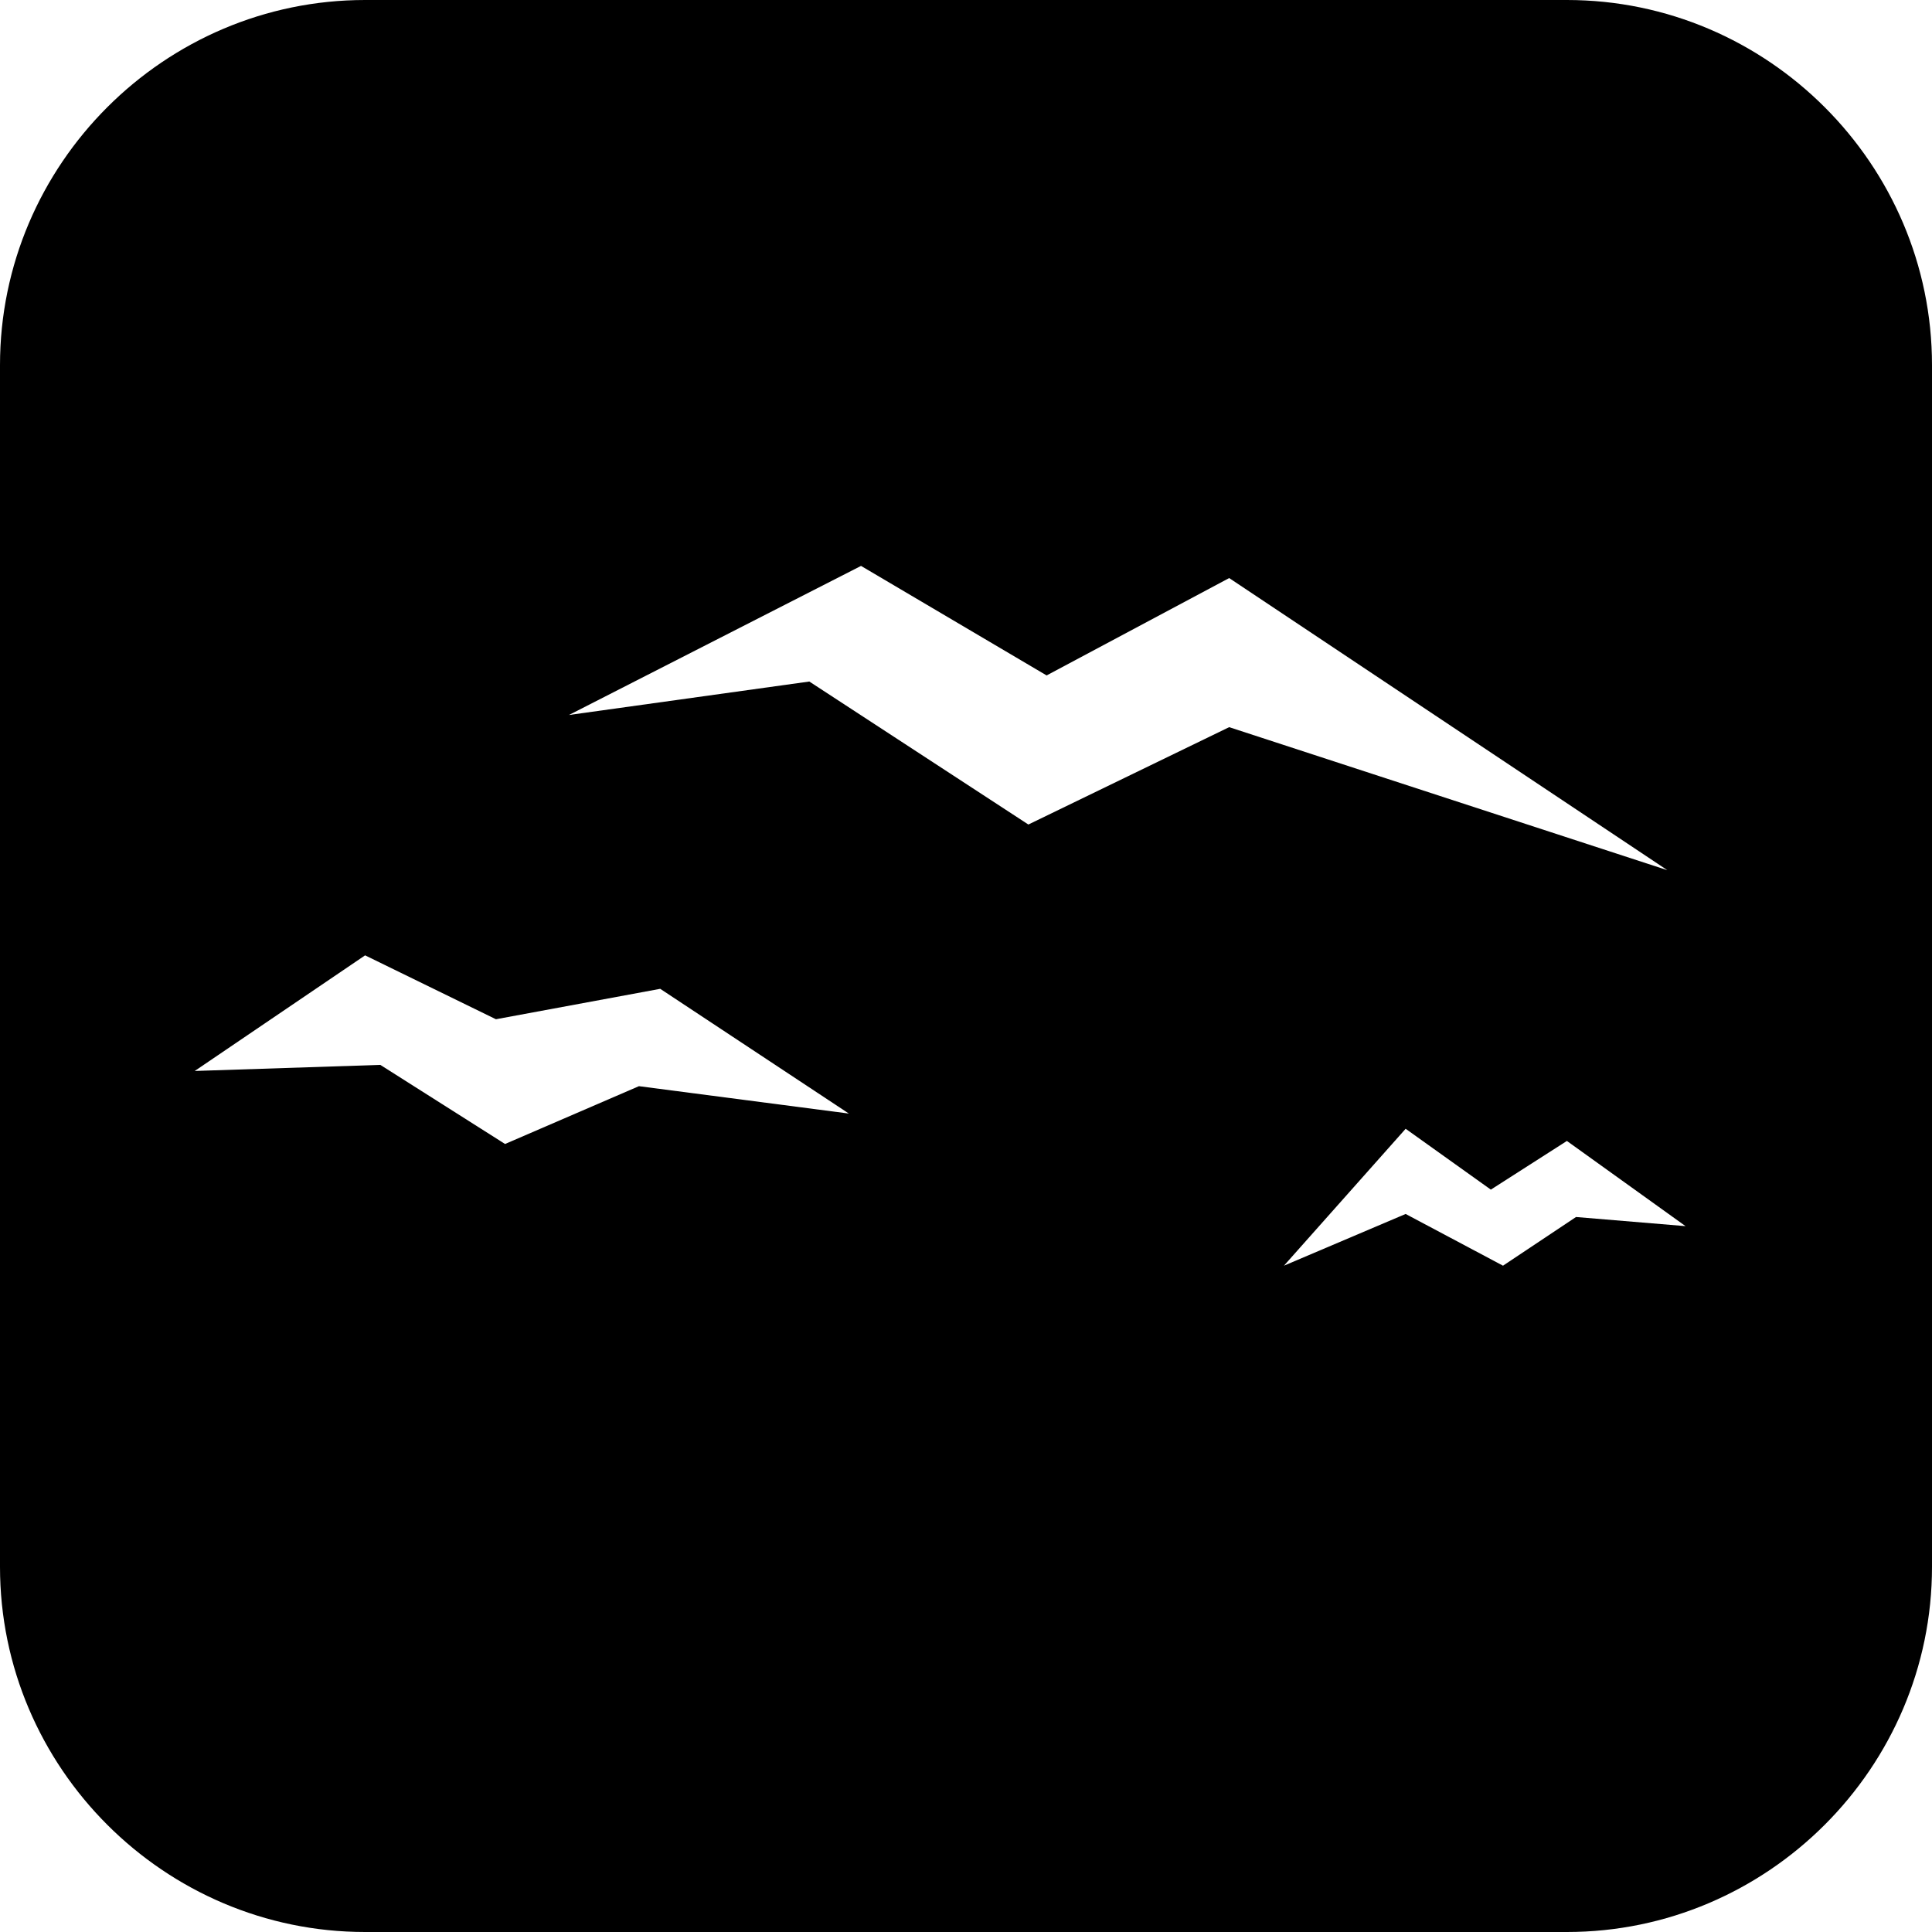
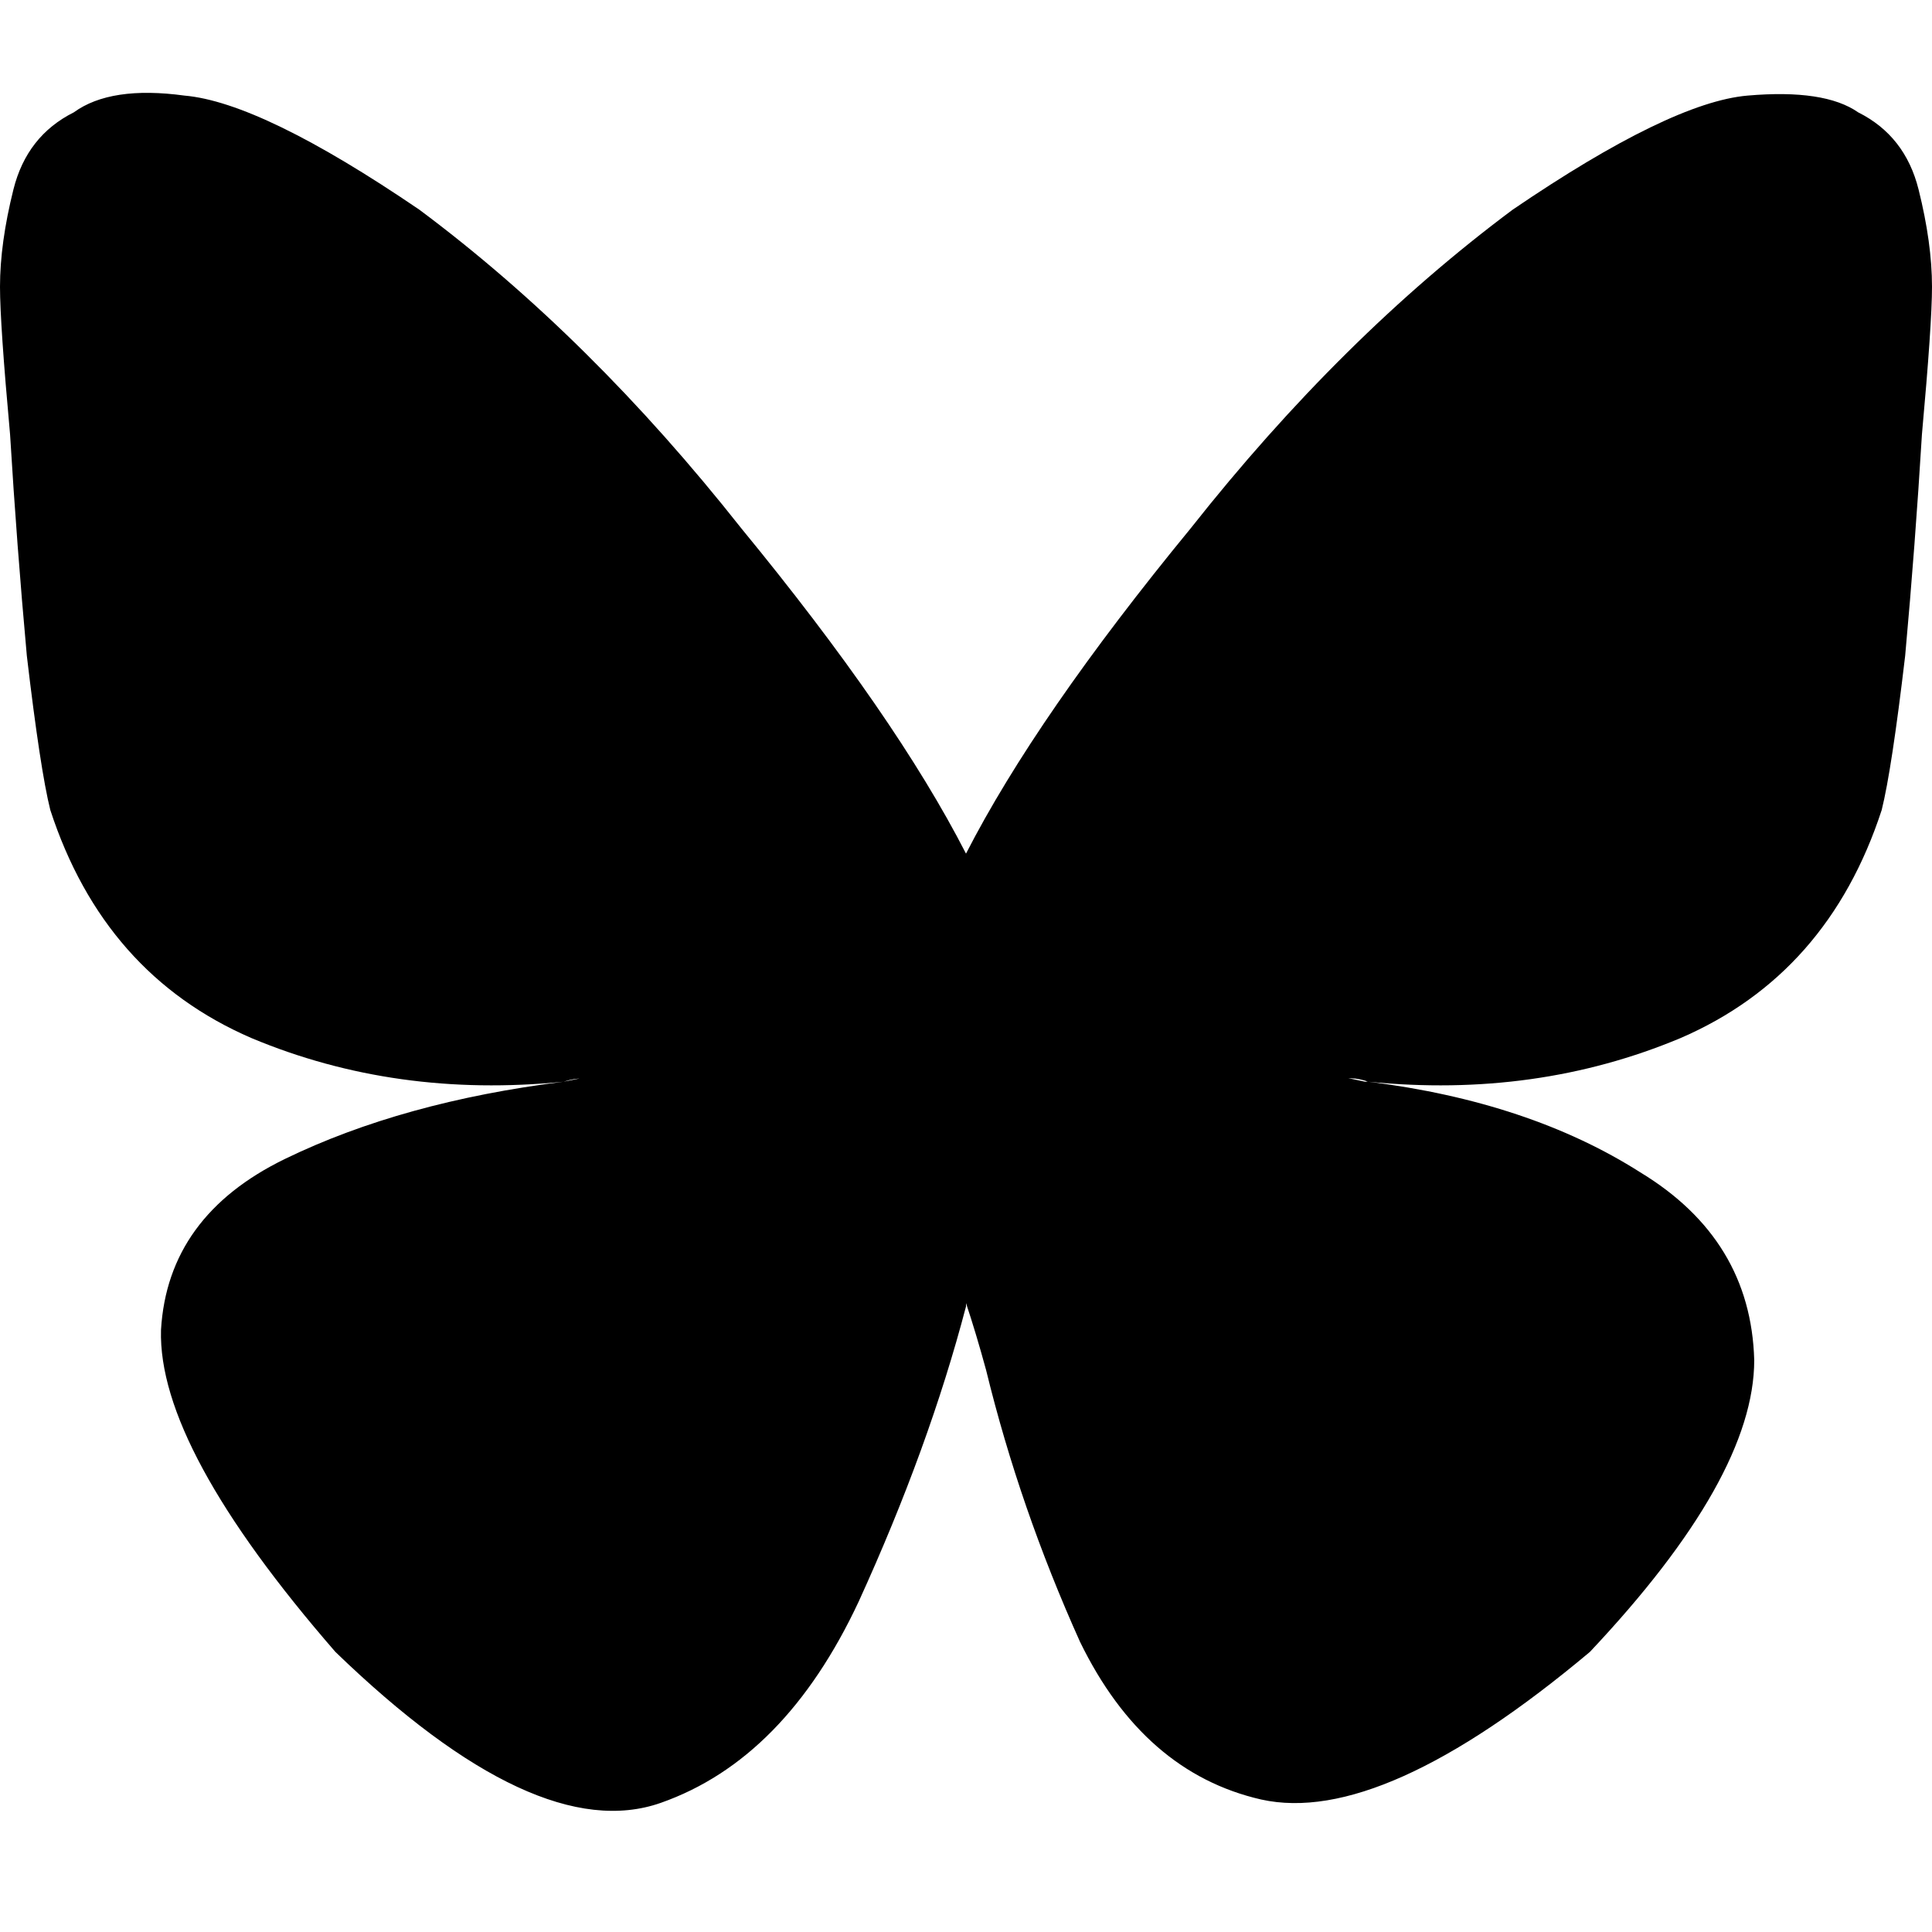
- <svg xmlns="http://www.w3.org/2000/svg" version="1.1" id="Layer_1" x="0px" y="0px" viewBox="0 0 63.5 63.5" style="enable-background:new 0 0 63.5 63.5;" xml:space="preserve">
-   <path d="M51.5,0H12C5.4,0,0,5.4,0,12v39.5c0,6.6,5.4,12,12,12h39.5c6.6,0,12-5.4,12-12V12C63.5,5.4,58.1,0,51.5,0z M21,35.7  l-4.4,1.9L12.5,35l-6.1,0.2l5.6-3.8l4.3,2.1l5.4-1l6.2,4.1L21,35.7z M33.8,27.1l-7.2-4.7l-7.9,1.1l9.6-4.9l6.1,3.6l6-3.2l14.4,9.6  l-14.4-4.7L33.8,27.1z M51.8,40l-2.4,1.6l-3.2-1.7l-4,1.7l4-4.5l2.8,2l2.5-1.6l3.9,2.8L51.8,40z" />
+ <svg xmlns="http://www.w3.org/2000/svg" fill="currentColor" viewBox="0 0 512 512">
+   <path d="M 362.667 286.667 Q 361.778 286.667 361.778 286.667 L 361.778 286.667 L 361.778 286.667 Q 357.333 285.778 353.778 284.889 Q 356.444 285.778 358.222 285.778 Q 360 285.778 362.667 286.667 L 362.667 286.667 Z M 256 226.222 Q 237.333 189.778 196.444 140 L 196.444 140 L 196.444 140 Q 156.444 89.333 111.111 55.556 Q 69.333 27.111 48.889 25.333 Q 29.333 22.667 19.556 29.778 Q 7.111 36 3.556 50.222 Q 0 64.444 0 76 Q 0 85.778 2.667 115.111 Q 4.444 144.444 7.111 173.778 Q 10.667 204 13.333 214.667 Q 27.556 258.222 66.667 275.111 Q 104.889 291.111 149.333 286.667 Q 152 285.778 154.667 285.778 Q 156.444 285.778 158.222 284.889 Q 153.778 285.778 149.333 286.667 Q 106.667 292 75.556 307.111 Q 44.444 322.222 42.667 352.444 Q 41.778 383.556 88.889 437.778 Q 142.222 489.333 175.111 477.778 Q 208 466.222 227.556 424.444 Q 246.222 383.556 256 346.222 Q 256 346.222 256 345.333 Q 258.667 353.333 261.333 363.111 Q 270.222 399.556 286.222 435.111 Q 303.111 469.778 334.222 476.889 Q 366.222 484 421.333 437.778 Q 464.889 391.556 464.889 360.444 Q 464 328.444 434.667 310.667 Q 405.333 292 362.667 286.667 Q 361.778 286.667 361.778 285.778 Q 357.333 285.778 353.778 284.889 Q 356.444 285.778 358.222 285.778 Q 360 285.778 362.667 286.667 Q 407.111 291.111 445.333 275.111 Q 484.444 258.222 498.667 214.667 Q 501.333 204 504.889 173.778 Q 507.556 144.444 509.333 115.111 Q 512 85.778 512 76 Q 512 64.444 508.444 50.222 Q 504.889 36 492.444 29.778 Q 483.556 23.556 463.111 25.333 Q 442.667 27.111 400.889 55.556 Q 355.556 89.333 315.556 140 Q 274.667 189.778 256 226.222 L 256 226.222 Z" />
</svg>
